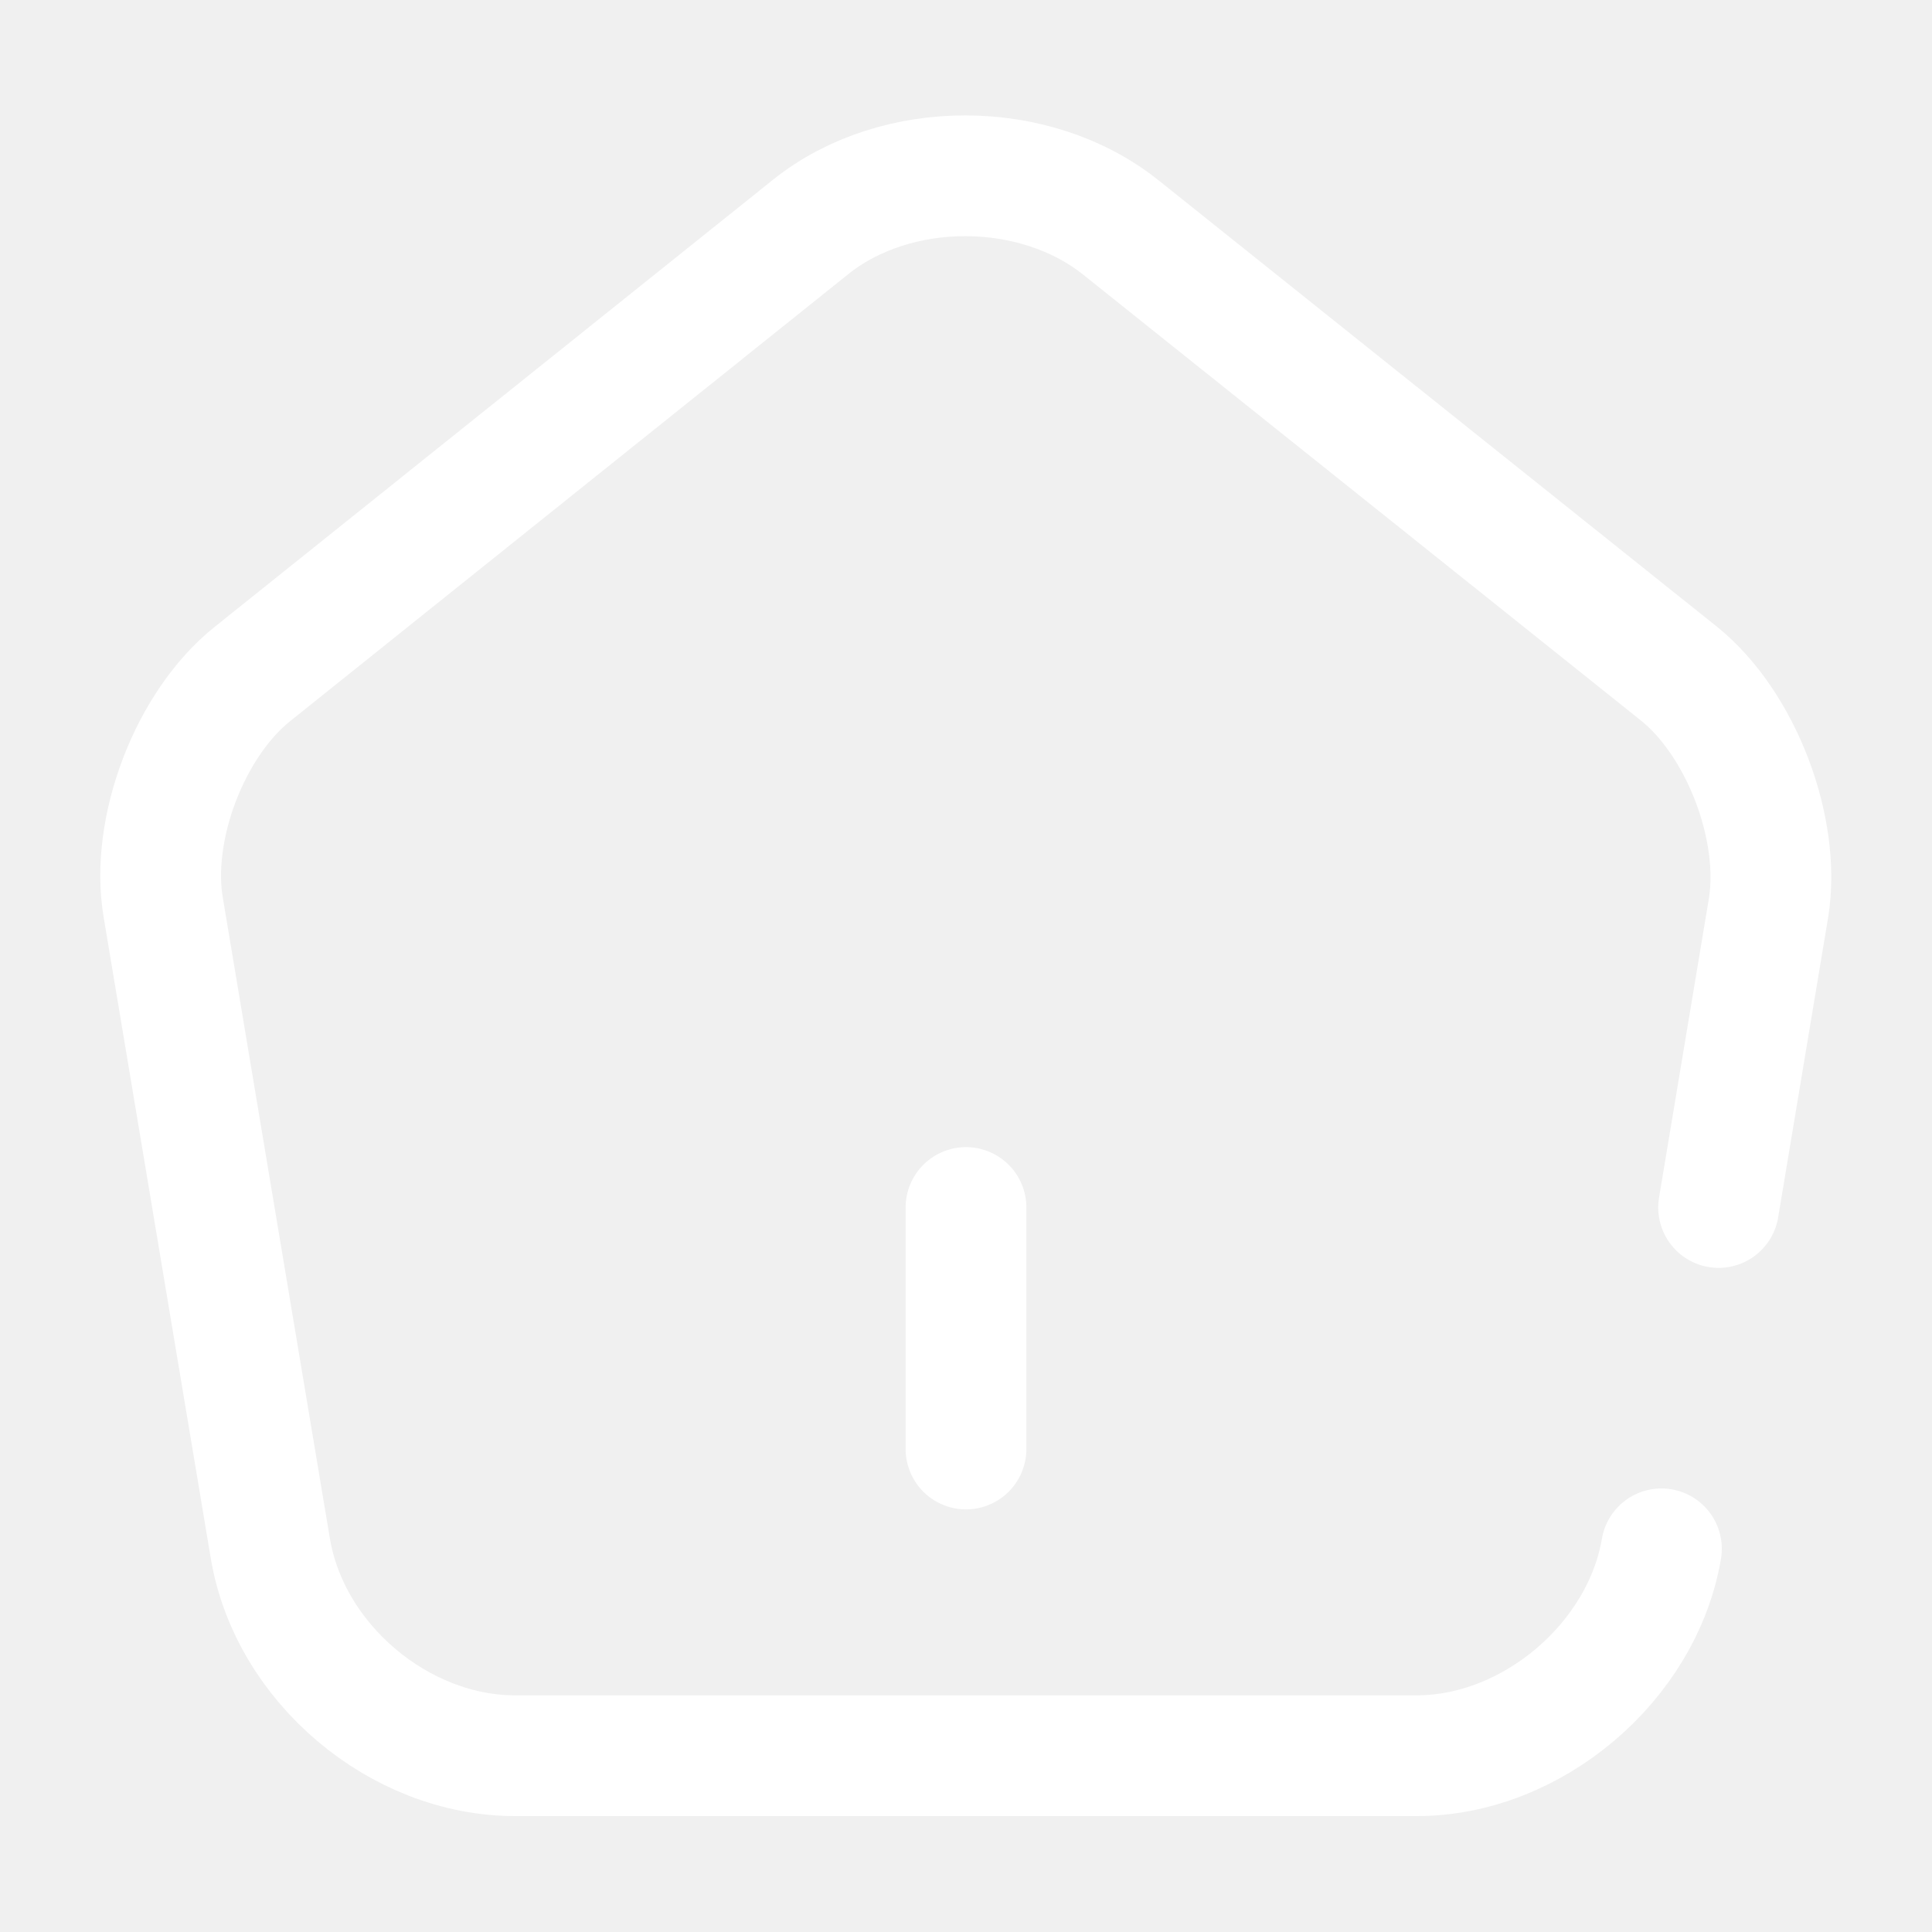
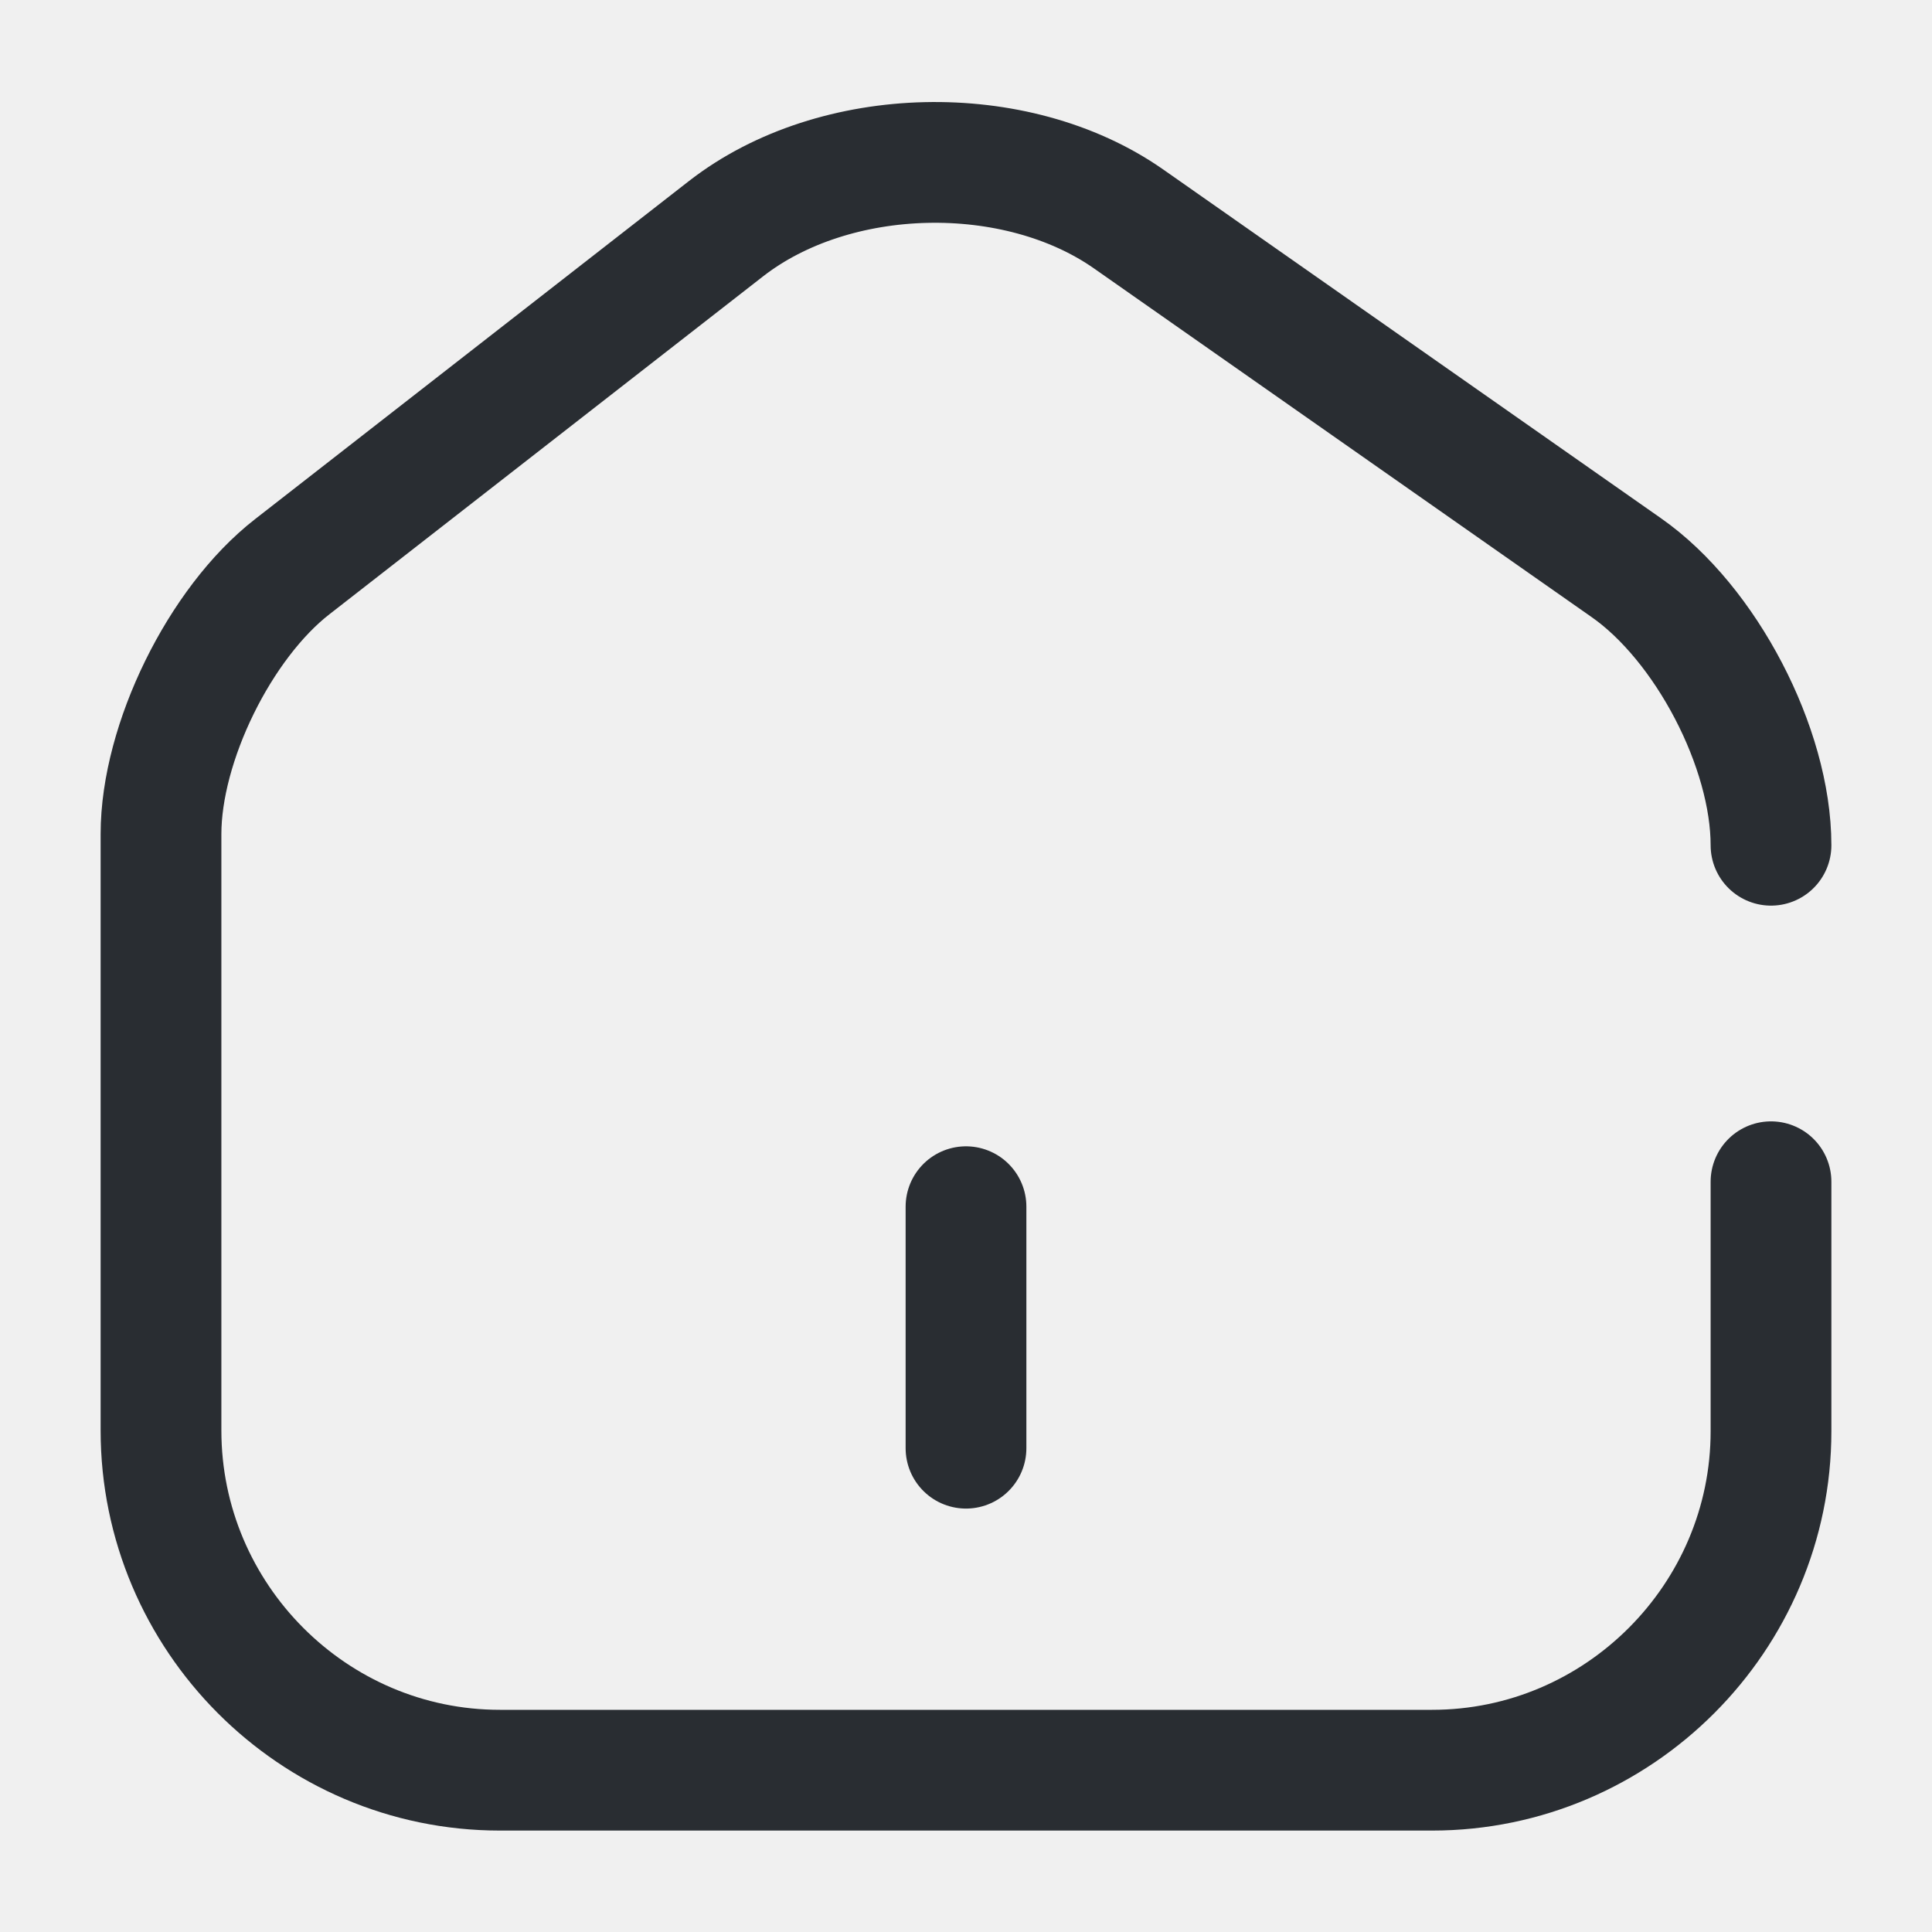
<svg xmlns="http://www.w3.org/2000/svg" width="24px" height="24px" viewBox="0 0 24 24" version="1.1">
-   <g id="vuesaxbrokenhome" fill-opacity="1">
-     <path d="M-480 -1162L-480 -1162L-480 -1138L-504 -1138L-504 -1162L-480 -1162Z" id="vuesaxbrokenhome" fill="none" stroke="none" />
-     <g id="vuesaxbrokenhome">
-       <g id="home">
-         <path d="M12 18L12 15" id="Vector" fill="none" stroke="#FFFFFF" stroke-width="1.5" stroke-linecap="round" stroke-linejoin="round" />
-         <path d="M20.639 19.24C20.399 20.65 19.029 21.81 17.599 21.81L6.399 21.81C4.959 21.81 3.599 20.66 3.359 19.24L2.029 11.28C1.859 10.3 2.359 8.99 3.139 8.37L10.069 2.82C11.129 1.97 12.859 1.97 13.929 2.83L20.859 8.37C21.629 8.99 22.129 10.3 21.969 11.28L21.349 15" id="Vector" fill="none" stroke="#FFFFFF" stroke-width="1.5" stroke-linecap="round" stroke-linejoin="round" />
+   <g id="vuesaxbrokenhome-2" fill-opacity="1">
+     <path d="M-891 -387L-891 -387L-891 -363L-915 -363L-915 -387L-891 -387Z" id="vuesaxbrokenhome-2" fill="none" stroke="none" />
+     <g id="vuesaxbrokenhome-2">
+       <g id="home-2">
+         <path d="M22 10.5C22 9.29 21.19 7.74 20.2 7.05L14.02 2.72C12.62 1.74 10.37 1.79 9.02 2.84L3.63 7.04C2.73 7.74 2 9.23 2 10.36L2 17.77C2 20.09 3.89 21.99 6.21 21.99L17.79 21.99C20.11 21.99 22 20.09 22 17.78L22 14.68" id="Vector" fill="none" stroke="#292D32" stroke-width="1.5" stroke-linecap="round" stroke-linejoin="round" />
+         <path d="M12 17.99L12 14.99" id="Vector" fill="none" stroke="#292D32" stroke-width="1.5" stroke-linecap="round" stroke-linejoin="round" />
        <path d="M24 0L24 24L0 24L0 0L24 0Z" id="Vector" fill="none" fill-rule="evenodd" stroke="none" />
      </g>
    </g>
  </g>
</svg>
